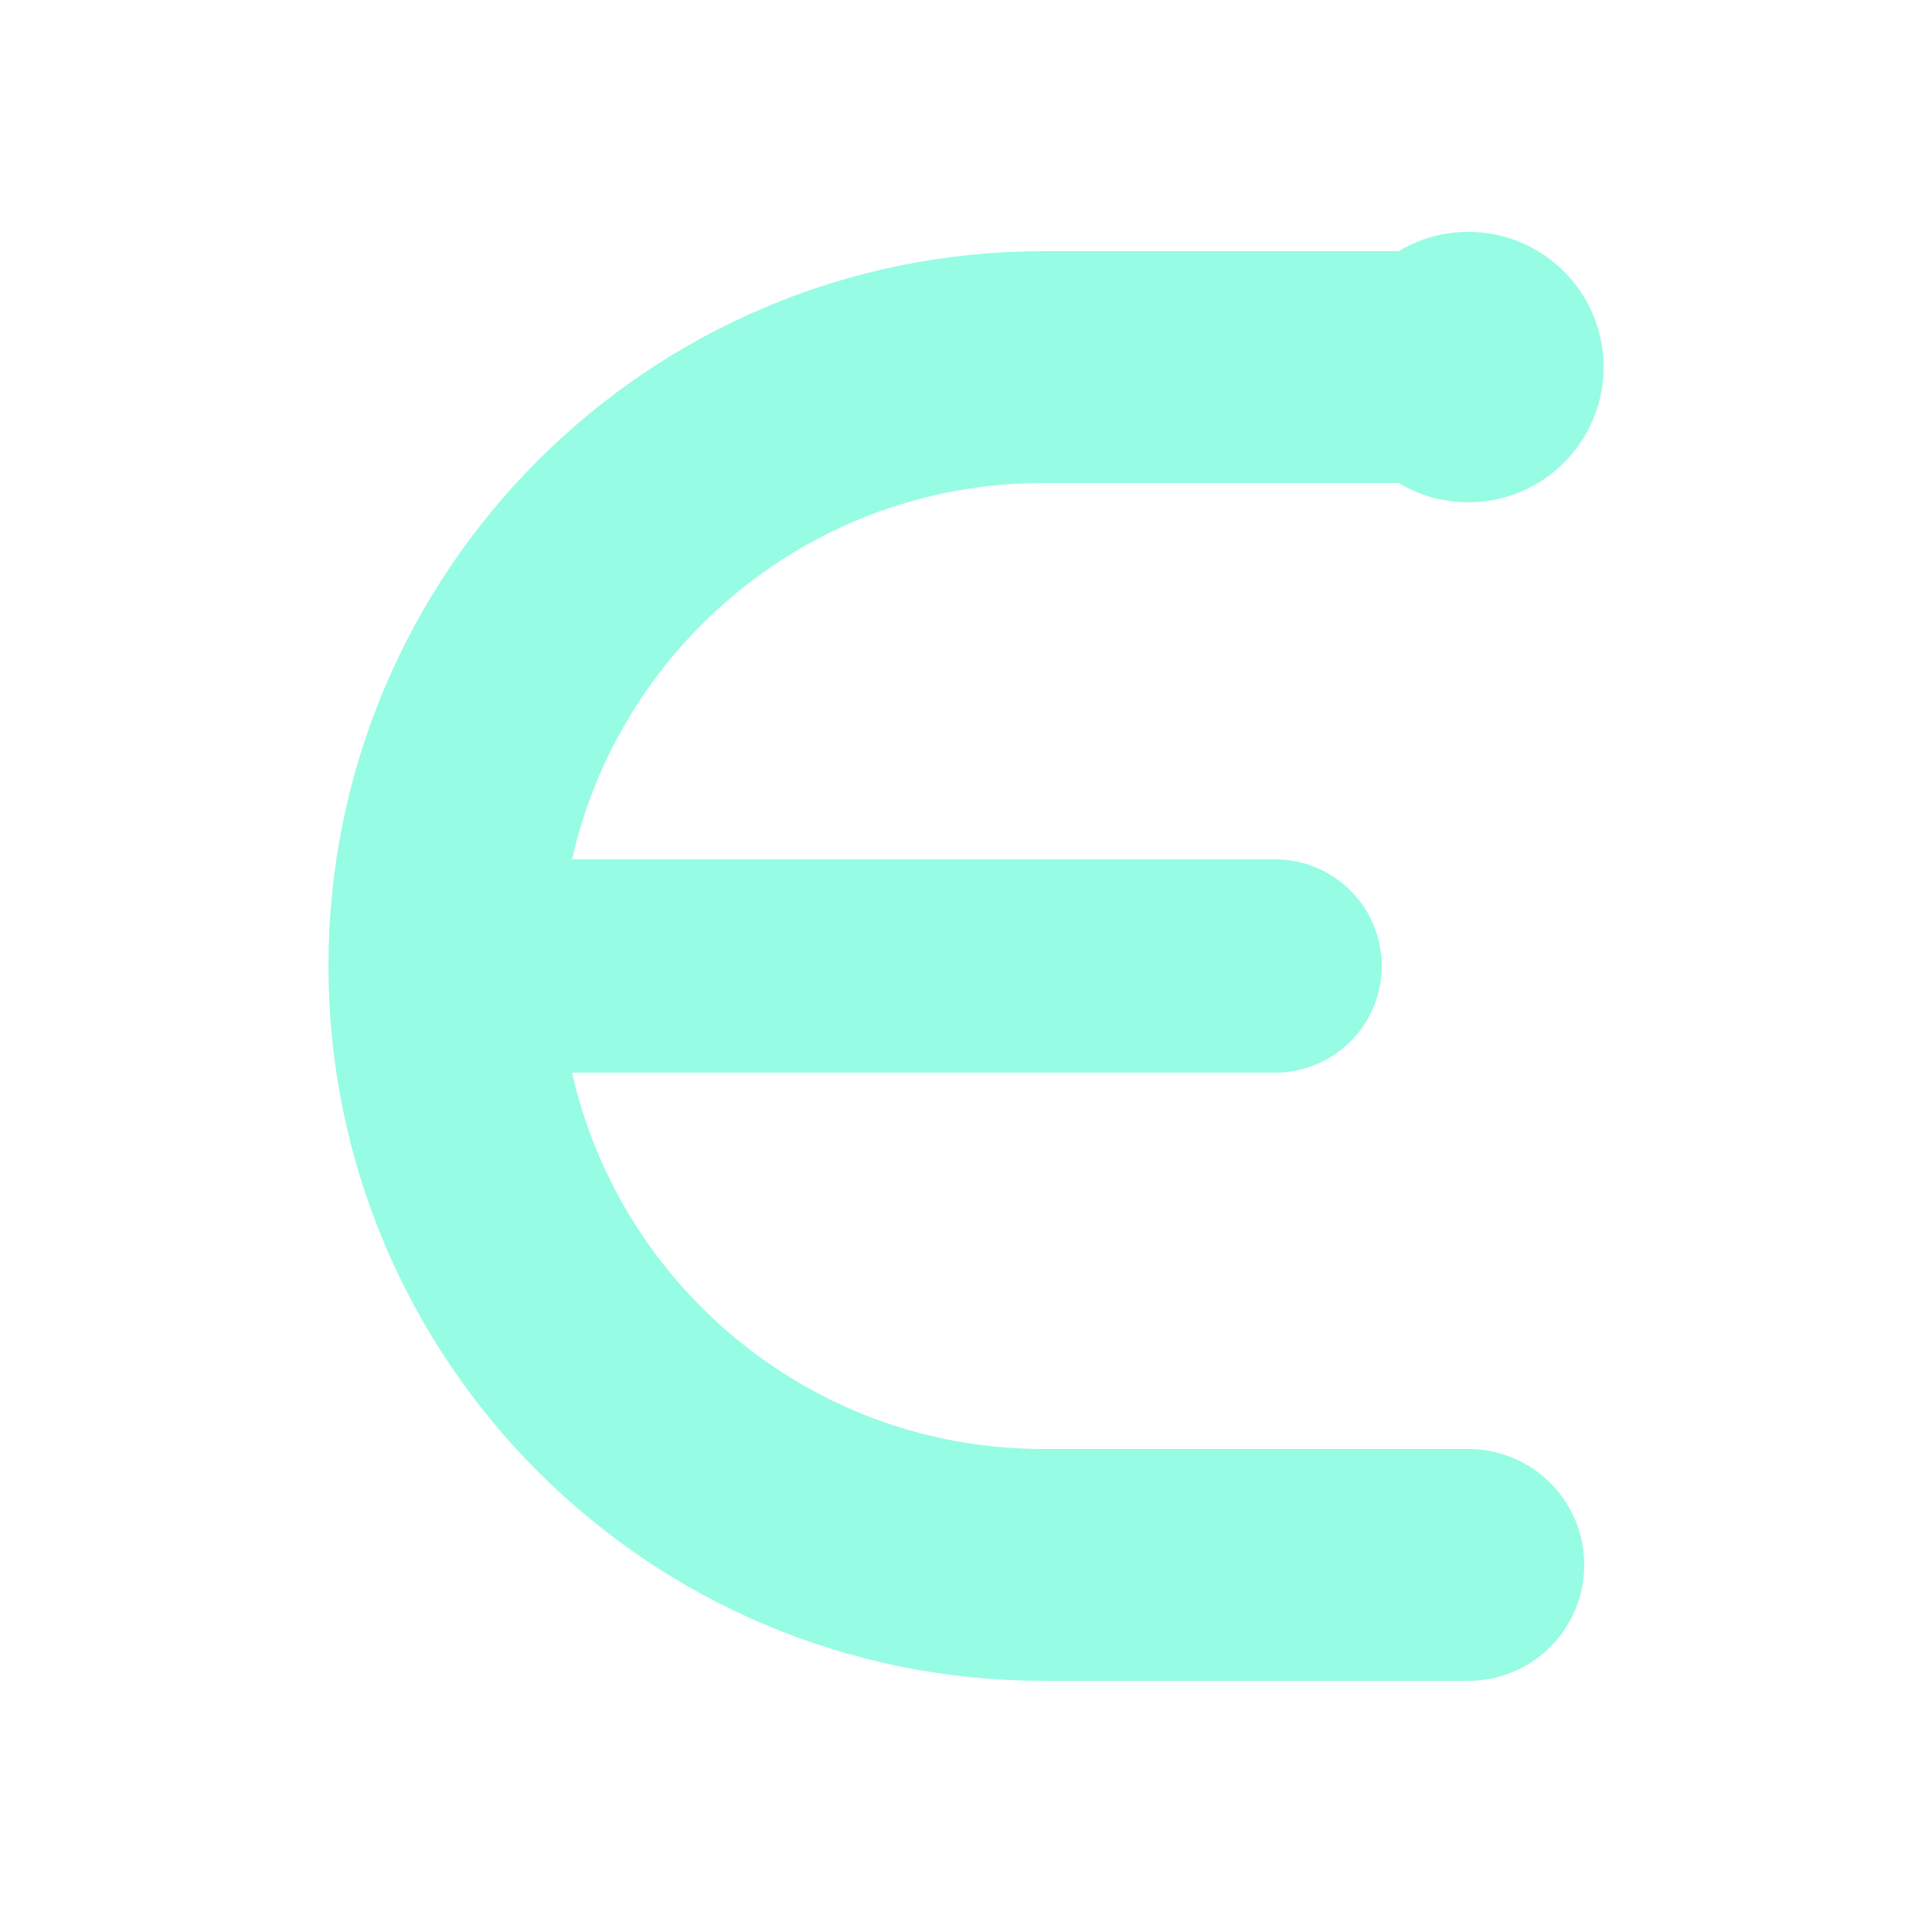
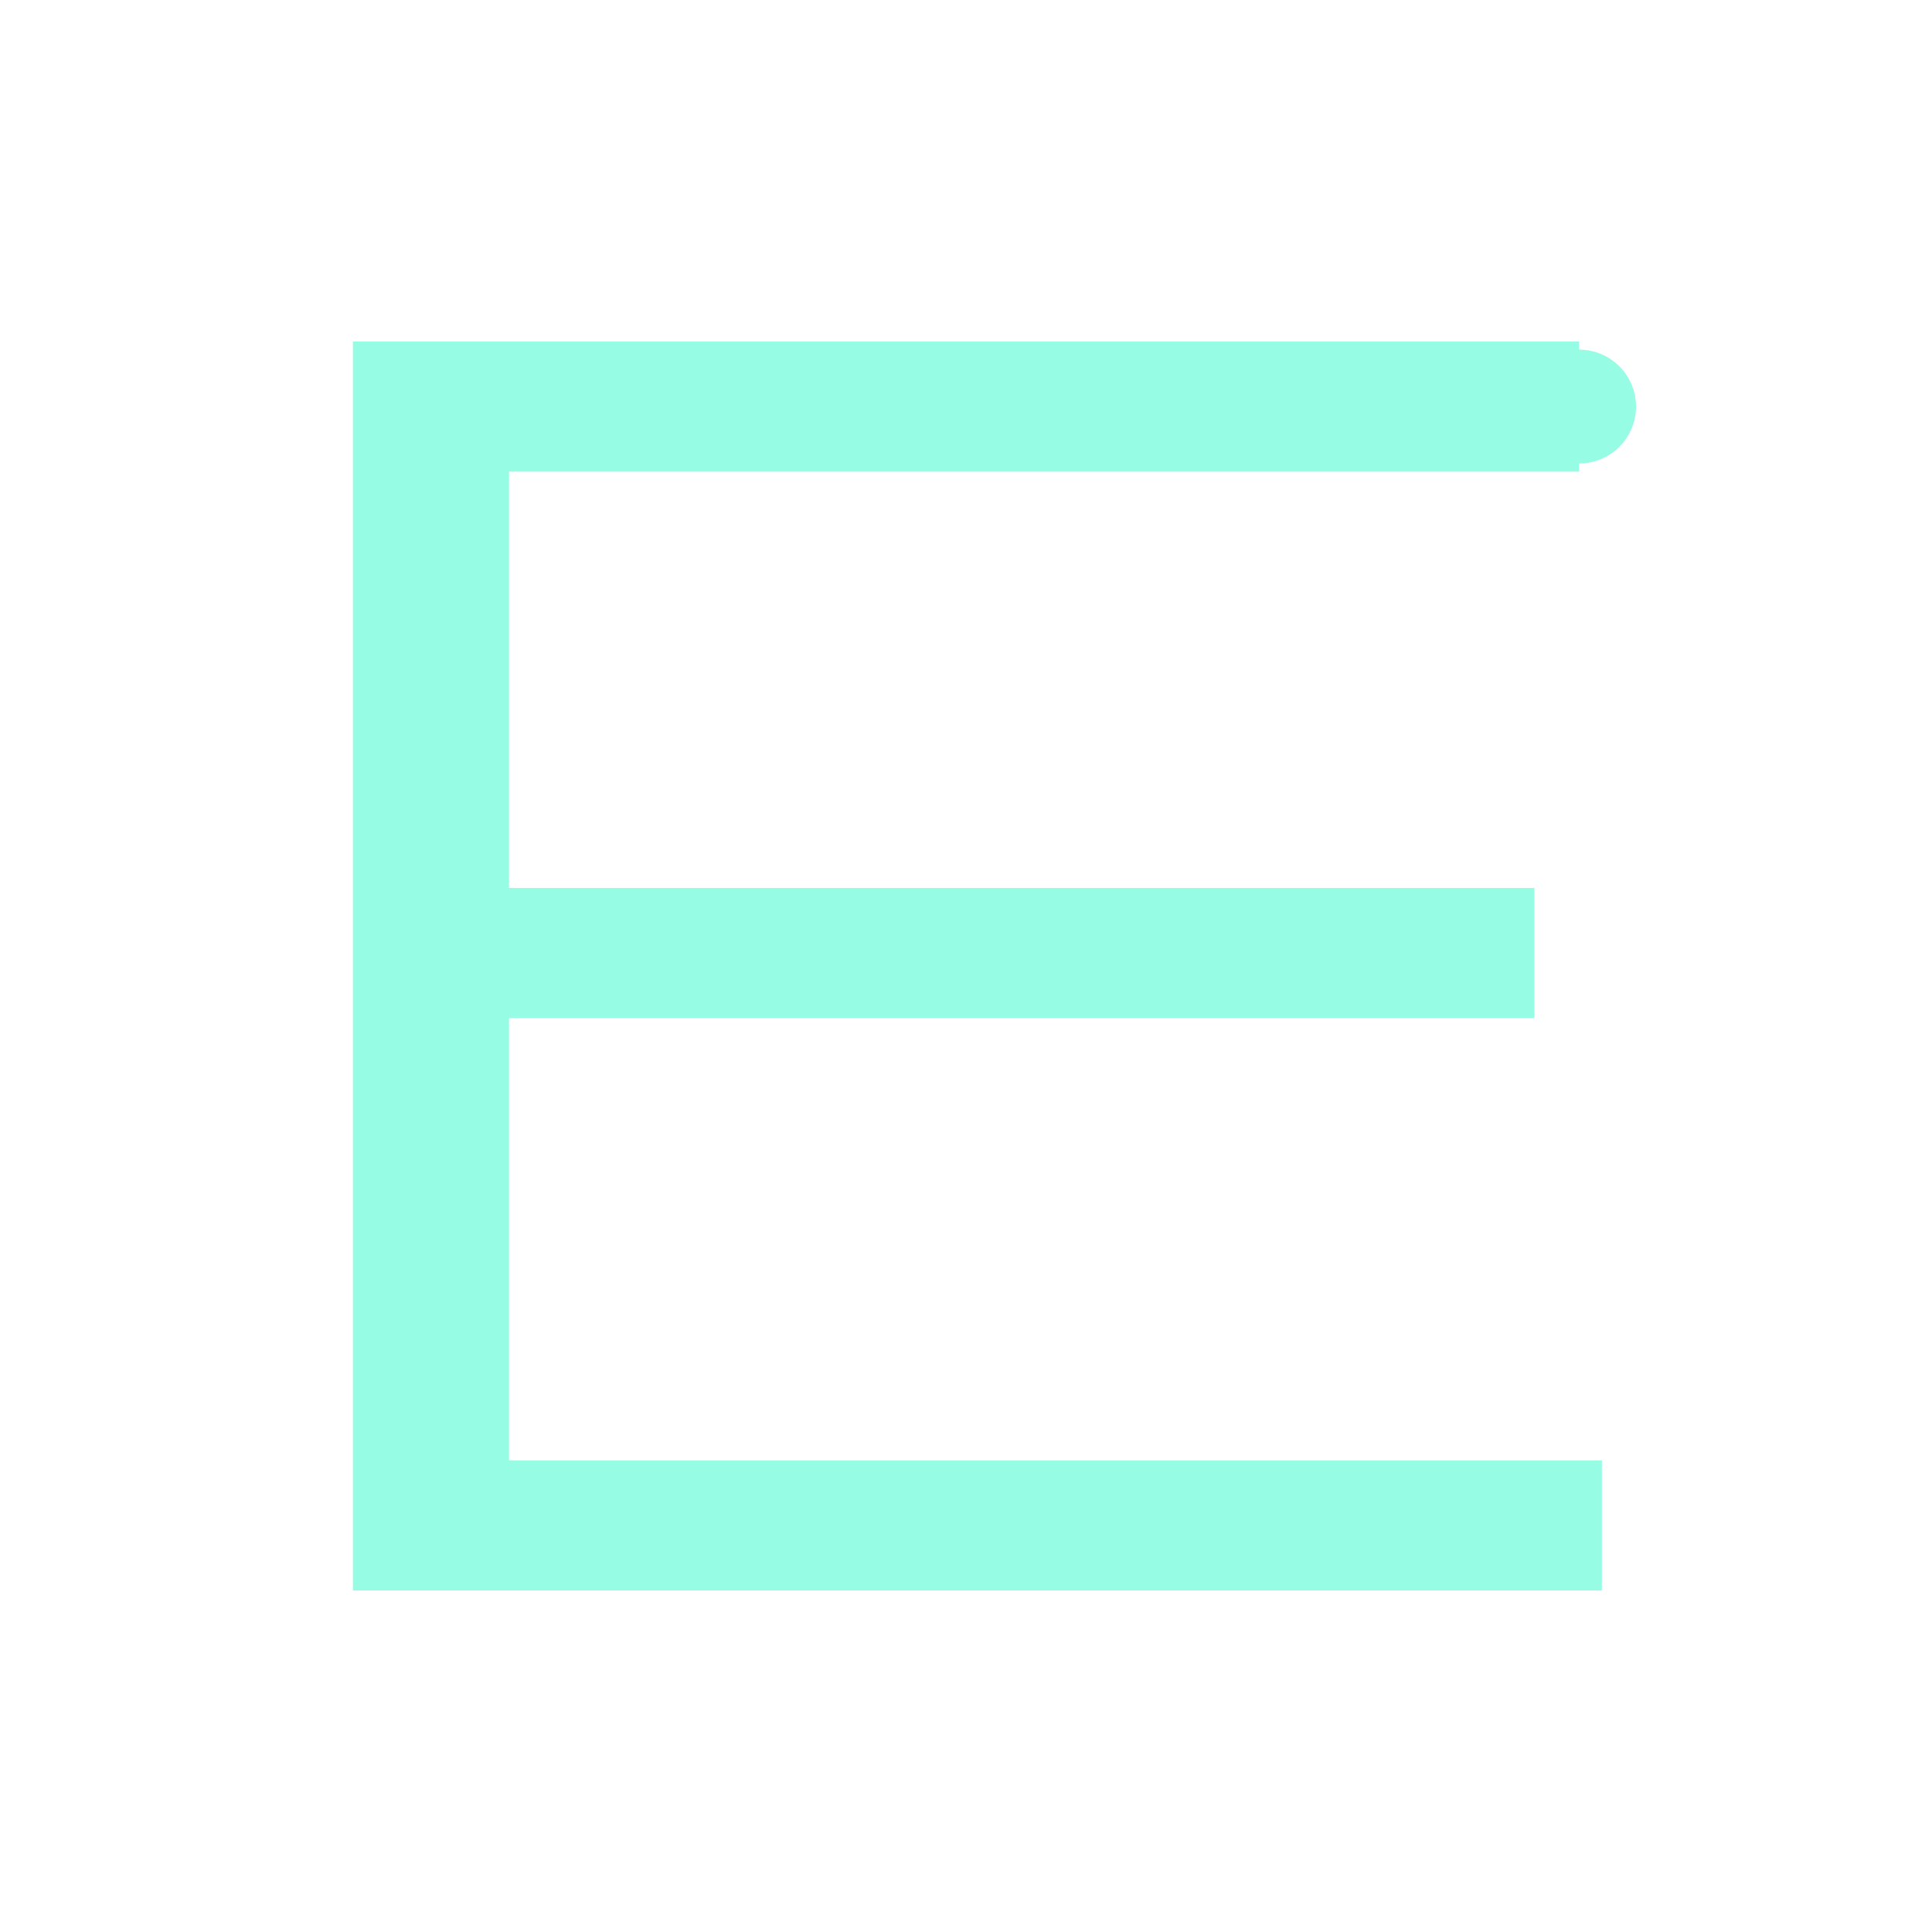
- <svg xmlns="http://www.w3.org/2000/svg" viewBox="0 0 100 100" role="img" aria-label="Eden">
+ <svg xmlns="http://www.w3.org/2000/svg" viewBox="0 0 2376 2376" role="img" aria-label="Eden">
  <defs />
-   <path d="M76 19 H54 A31 31 0 0 0 54 81 H76" fill="none" stroke="#97fce4" stroke-width="12" stroke-linecap="round" stroke-linejoin="round" />
-   <path d="M29 50 H66" stroke="#97fce4" stroke-width="11.04" stroke-linecap="round" />
-   <circle cx="76" cy="19" r="7" fill="#97fce4" />
+   <g transform="translate(434.0 420)">
+     <path d="M0 1536V0H1508V160H192V672H1453V832H192V1376H1536V1536Z" fill="#97fce4" />
+     <circle cx="1508" cy="80" r="70" fill="#97fce4" />
+   </g>
</svg>
